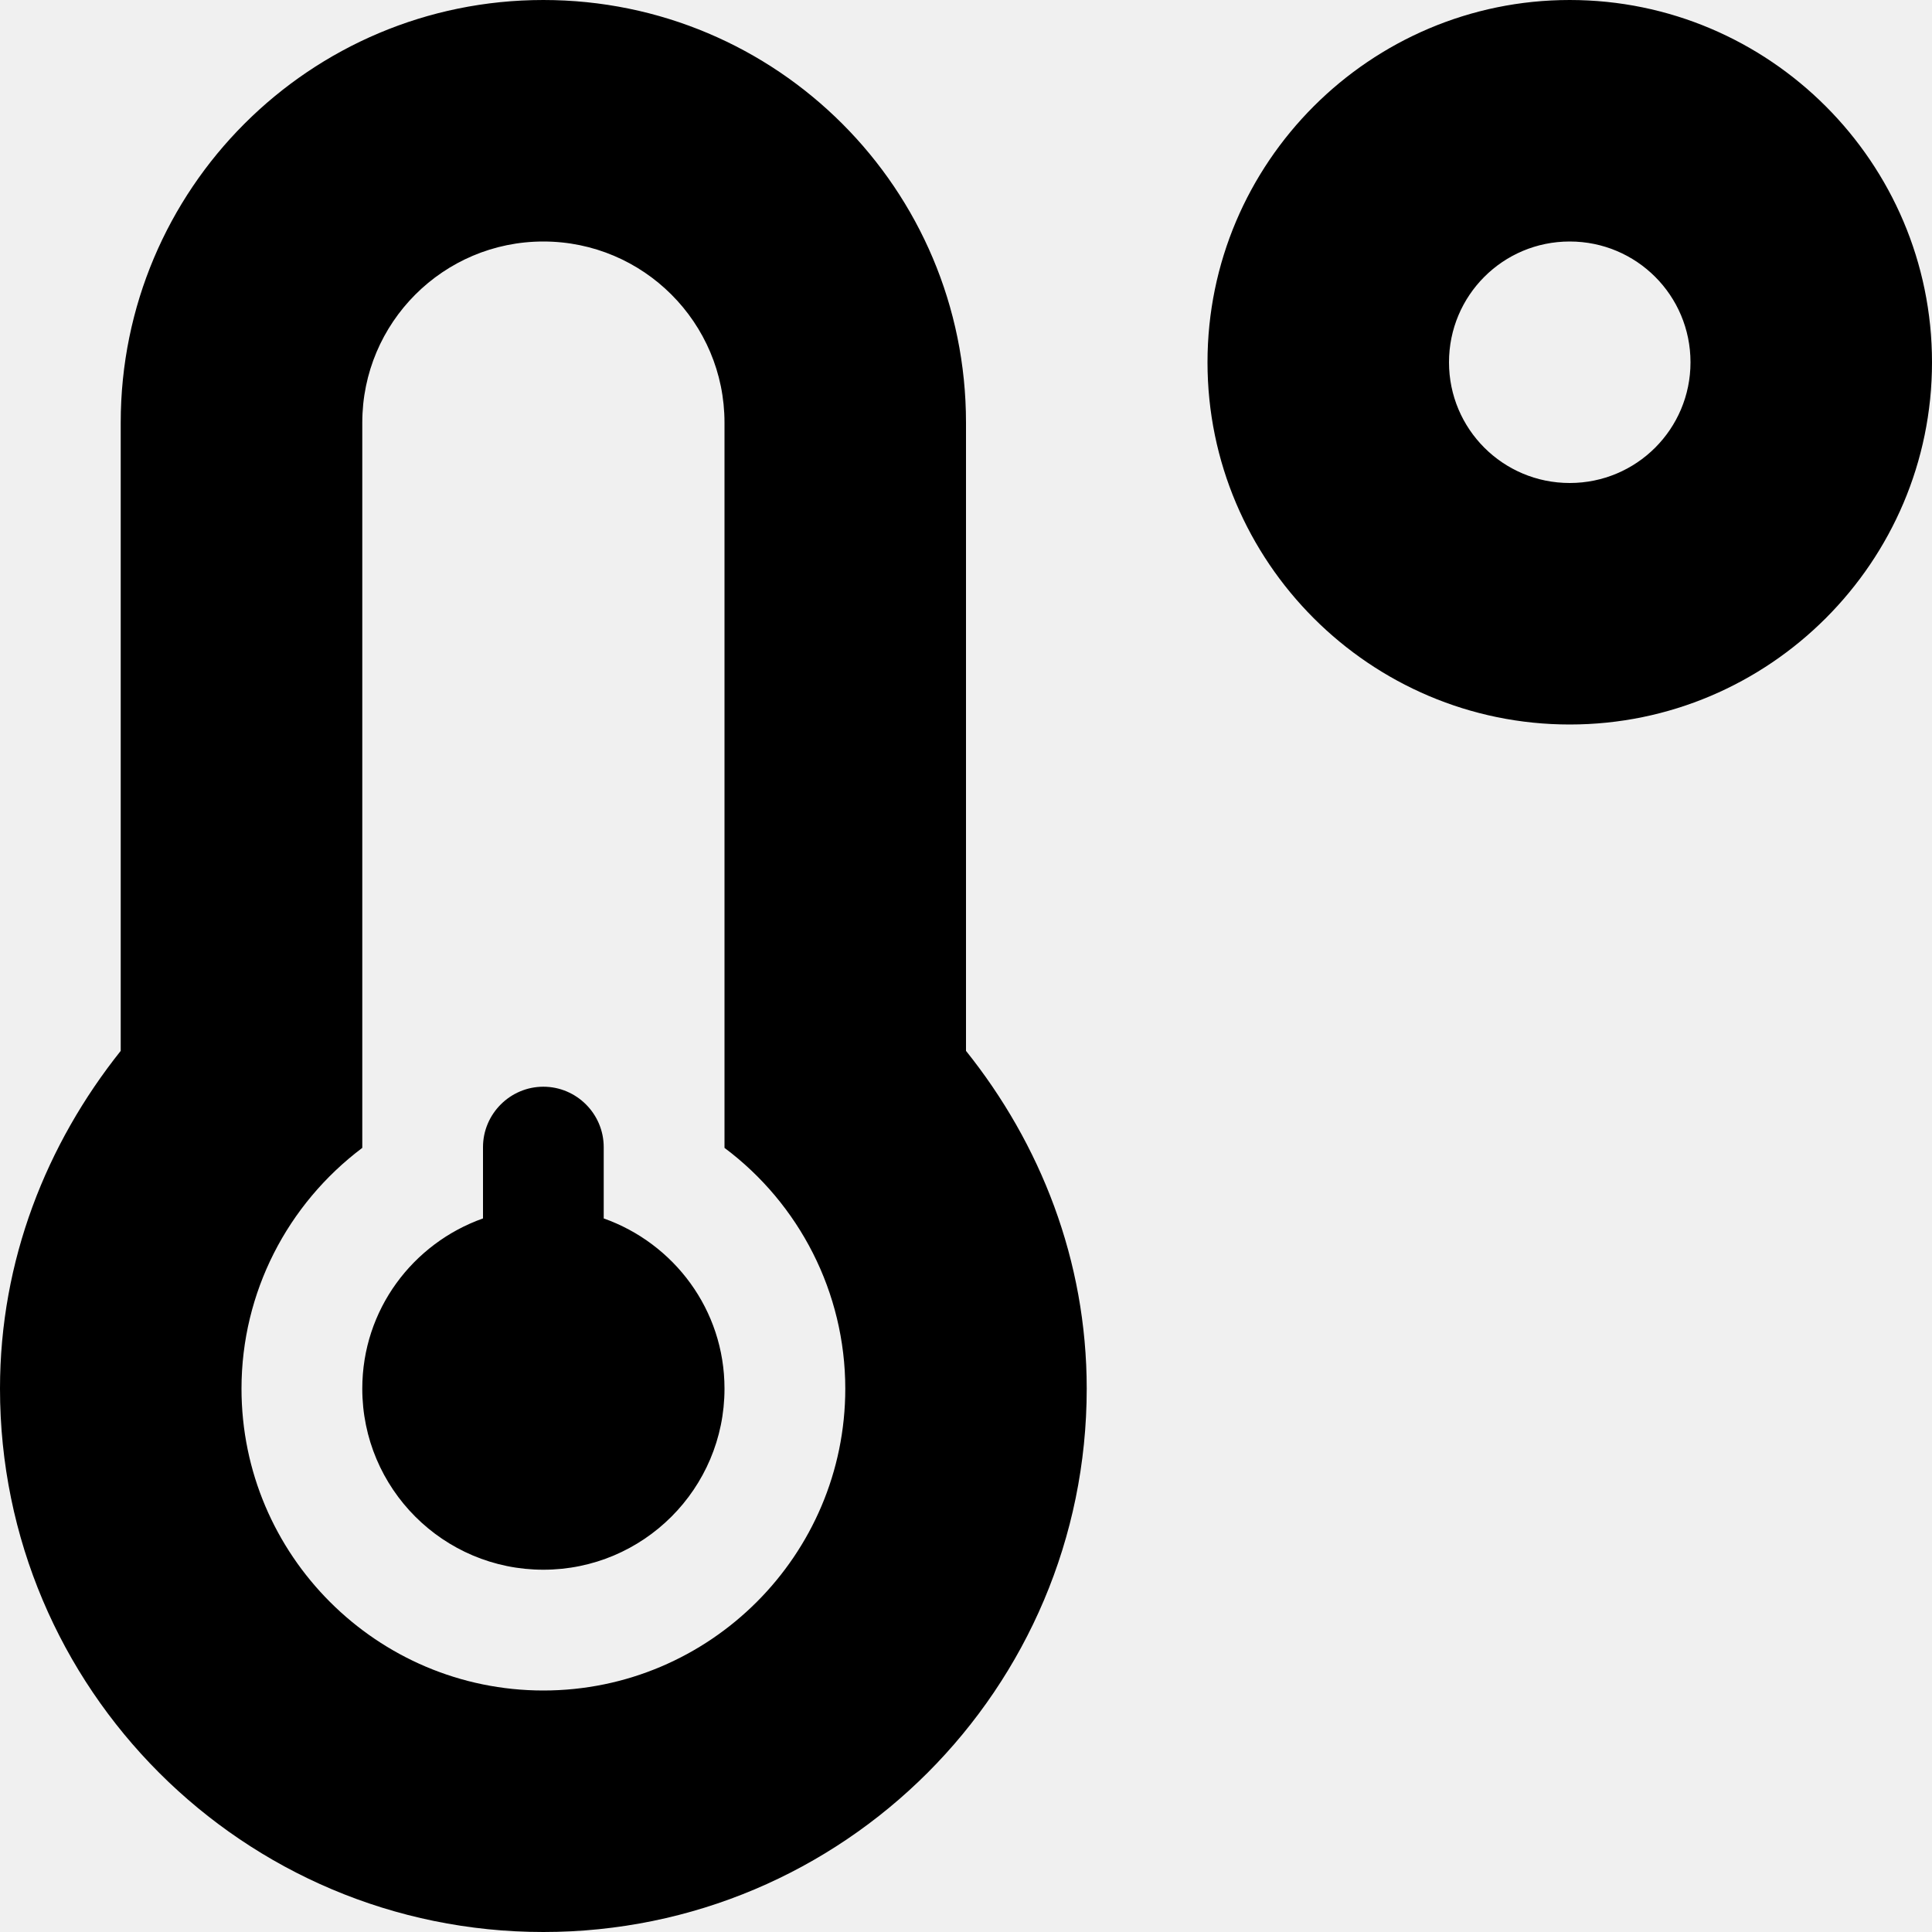
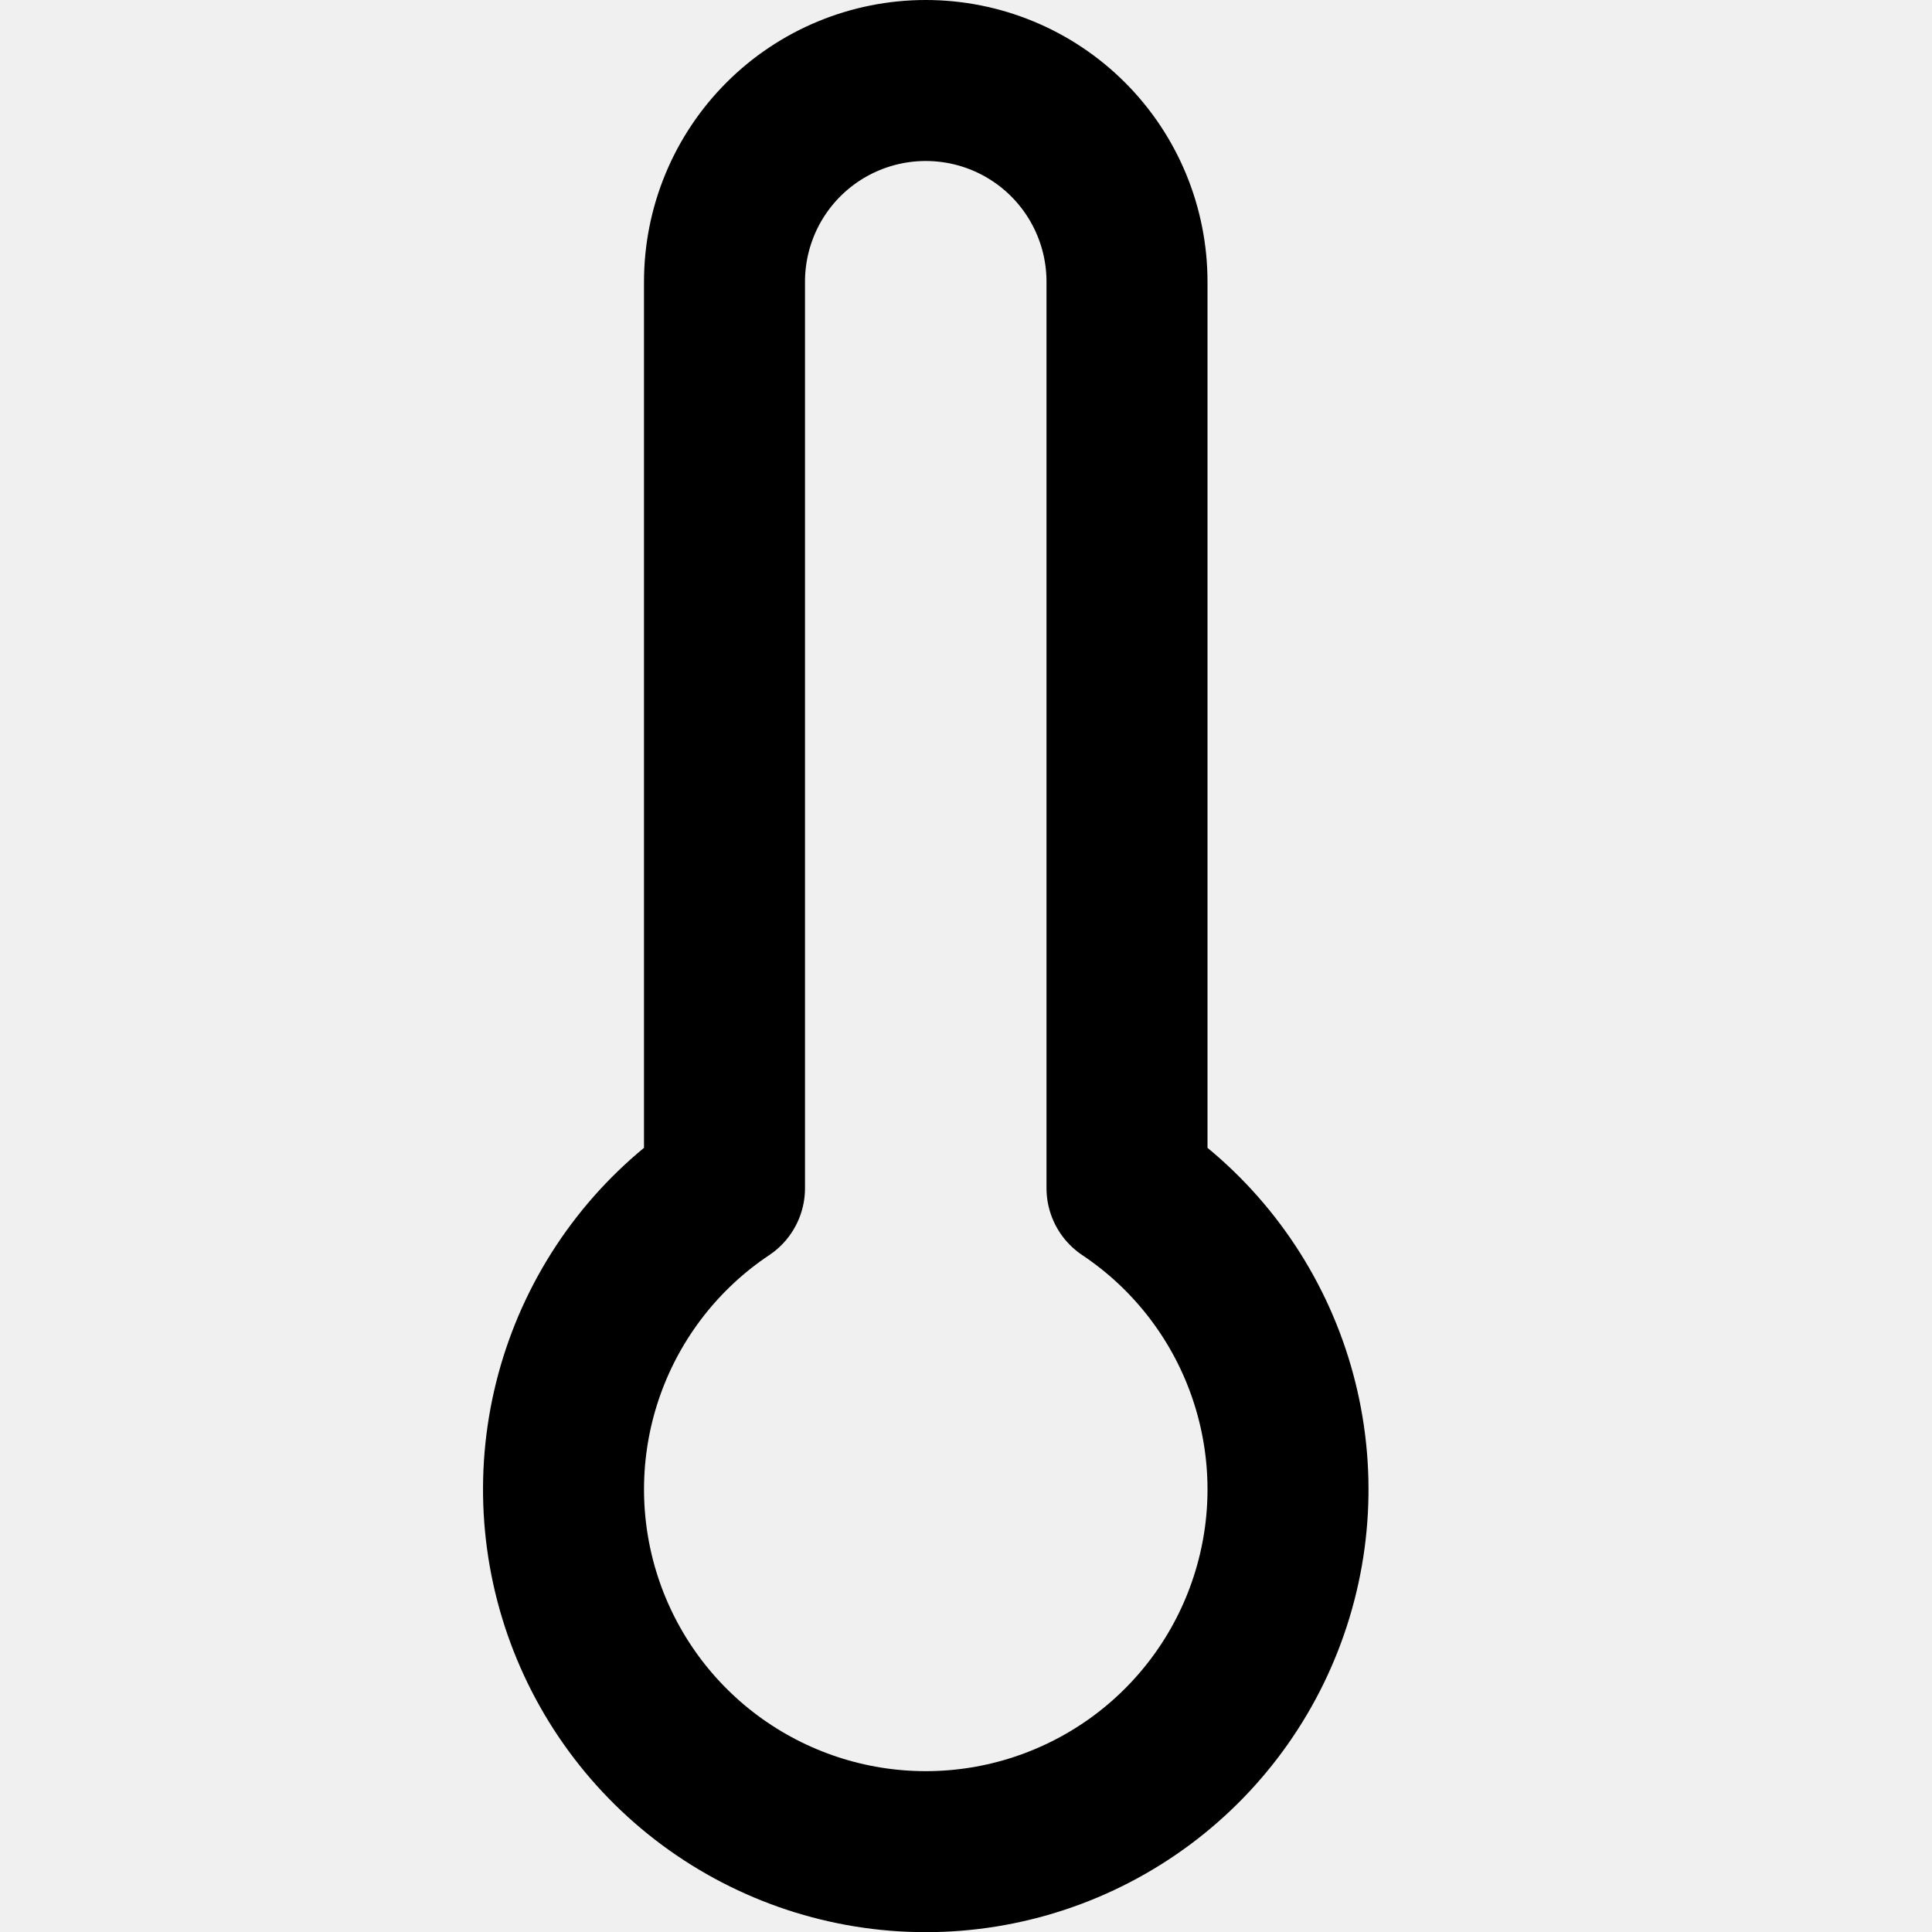
- <svg xmlns="http://www.w3.org/2000/svg" width="29" height="29" viewBox="0 0 29 29" fill="none">
-   <path d="M23.562 0C20.566 0 18.125 2.441 18.125 5.438C18.125 8.434 20.566 10.875 23.562 10.875C26.559 10.875 29 8.434 29 5.438C29 2.441 26.559 0 23.562 0ZM23.562 7.25C22.56 7.25 21.75 6.44 21.75 5.438C21.75 4.435 22.56 3.625 23.562 3.625C24.565 3.625 25.375 4.435 25.375 5.438C25.375 6.44 24.565 7.25 23.562 7.25ZM14.5 6.344C14.5 2.838 11.662 0 8.156 0C4.65 0 1.812 2.838 1.812 6.344V15.774C0.697 17.173 0 18.918 0 20.844C0 25.347 3.653 29 8.156 29C12.659 29 16.312 25.347 16.312 20.844C16.312 18.918 15.616 17.168 14.5 15.774V6.344ZM8.156 25.375C5.658 25.375 3.625 23.342 3.625 20.844C3.625 19.399 4.316 18.074 5.438 17.23V6.344C5.438 4.843 6.655 3.625 8.156 3.625C9.657 3.625 10.875 4.843 10.875 6.344V17.23C11.996 18.068 12.688 19.399 12.688 20.844C12.688 23.342 10.654 25.375 8.156 25.375ZM9.062 18.289V17.219C9.062 16.72 8.655 16.312 8.156 16.312C7.658 16.312 7.25 16.72 7.25 17.219V18.289C6.196 18.663 5.438 19.66 5.438 20.844C5.438 22.345 6.655 23.562 8.156 23.562C9.657 23.562 10.875 22.345 10.875 20.844C10.875 19.66 10.116 18.663 9.062 18.289Z" fill="black" />
+ <svg xmlns="http://www.w3.org/2000/svg" width="24" height="24" viewBox="0 0 24 24" fill="none">
+   <g clip-path="url(#clip0_335_865)">
+     <path d="M14 14.76V3.5C14 2.837 13.737 2.201 13.268 1.732C12.799 1.263 12.163 1 11.5 1C10.837 1 10.201 1.263 9.732 1.732C9.263 2.201 9 2.837 9 3.5V14.76C8.197 15.296 7.588 16.077 7.263 16.986C6.938 17.895 6.914 18.884 7.194 19.808C7.474 20.732 8.044 21.541 8.819 22.116C9.595 22.691 10.535 23.002 11.5 23.002C12.465 23.002 13.405 22.691 14.181 22.116C14.956 21.541 15.526 20.732 15.806 19.808C16.087 18.884 16.062 17.895 15.737 16.986C15.412 16.077 14.803 15.296 14 14.76Z" stroke="black" stroke-width="2" stroke-linecap="round" stroke-linejoin="round" />
+   </g>
+   <defs>
+     <clipPath id="clip0_335_865">
+       <rect width="24" height="24" fill="white" />
+     </clipPath>
+   </defs>
</svg>
